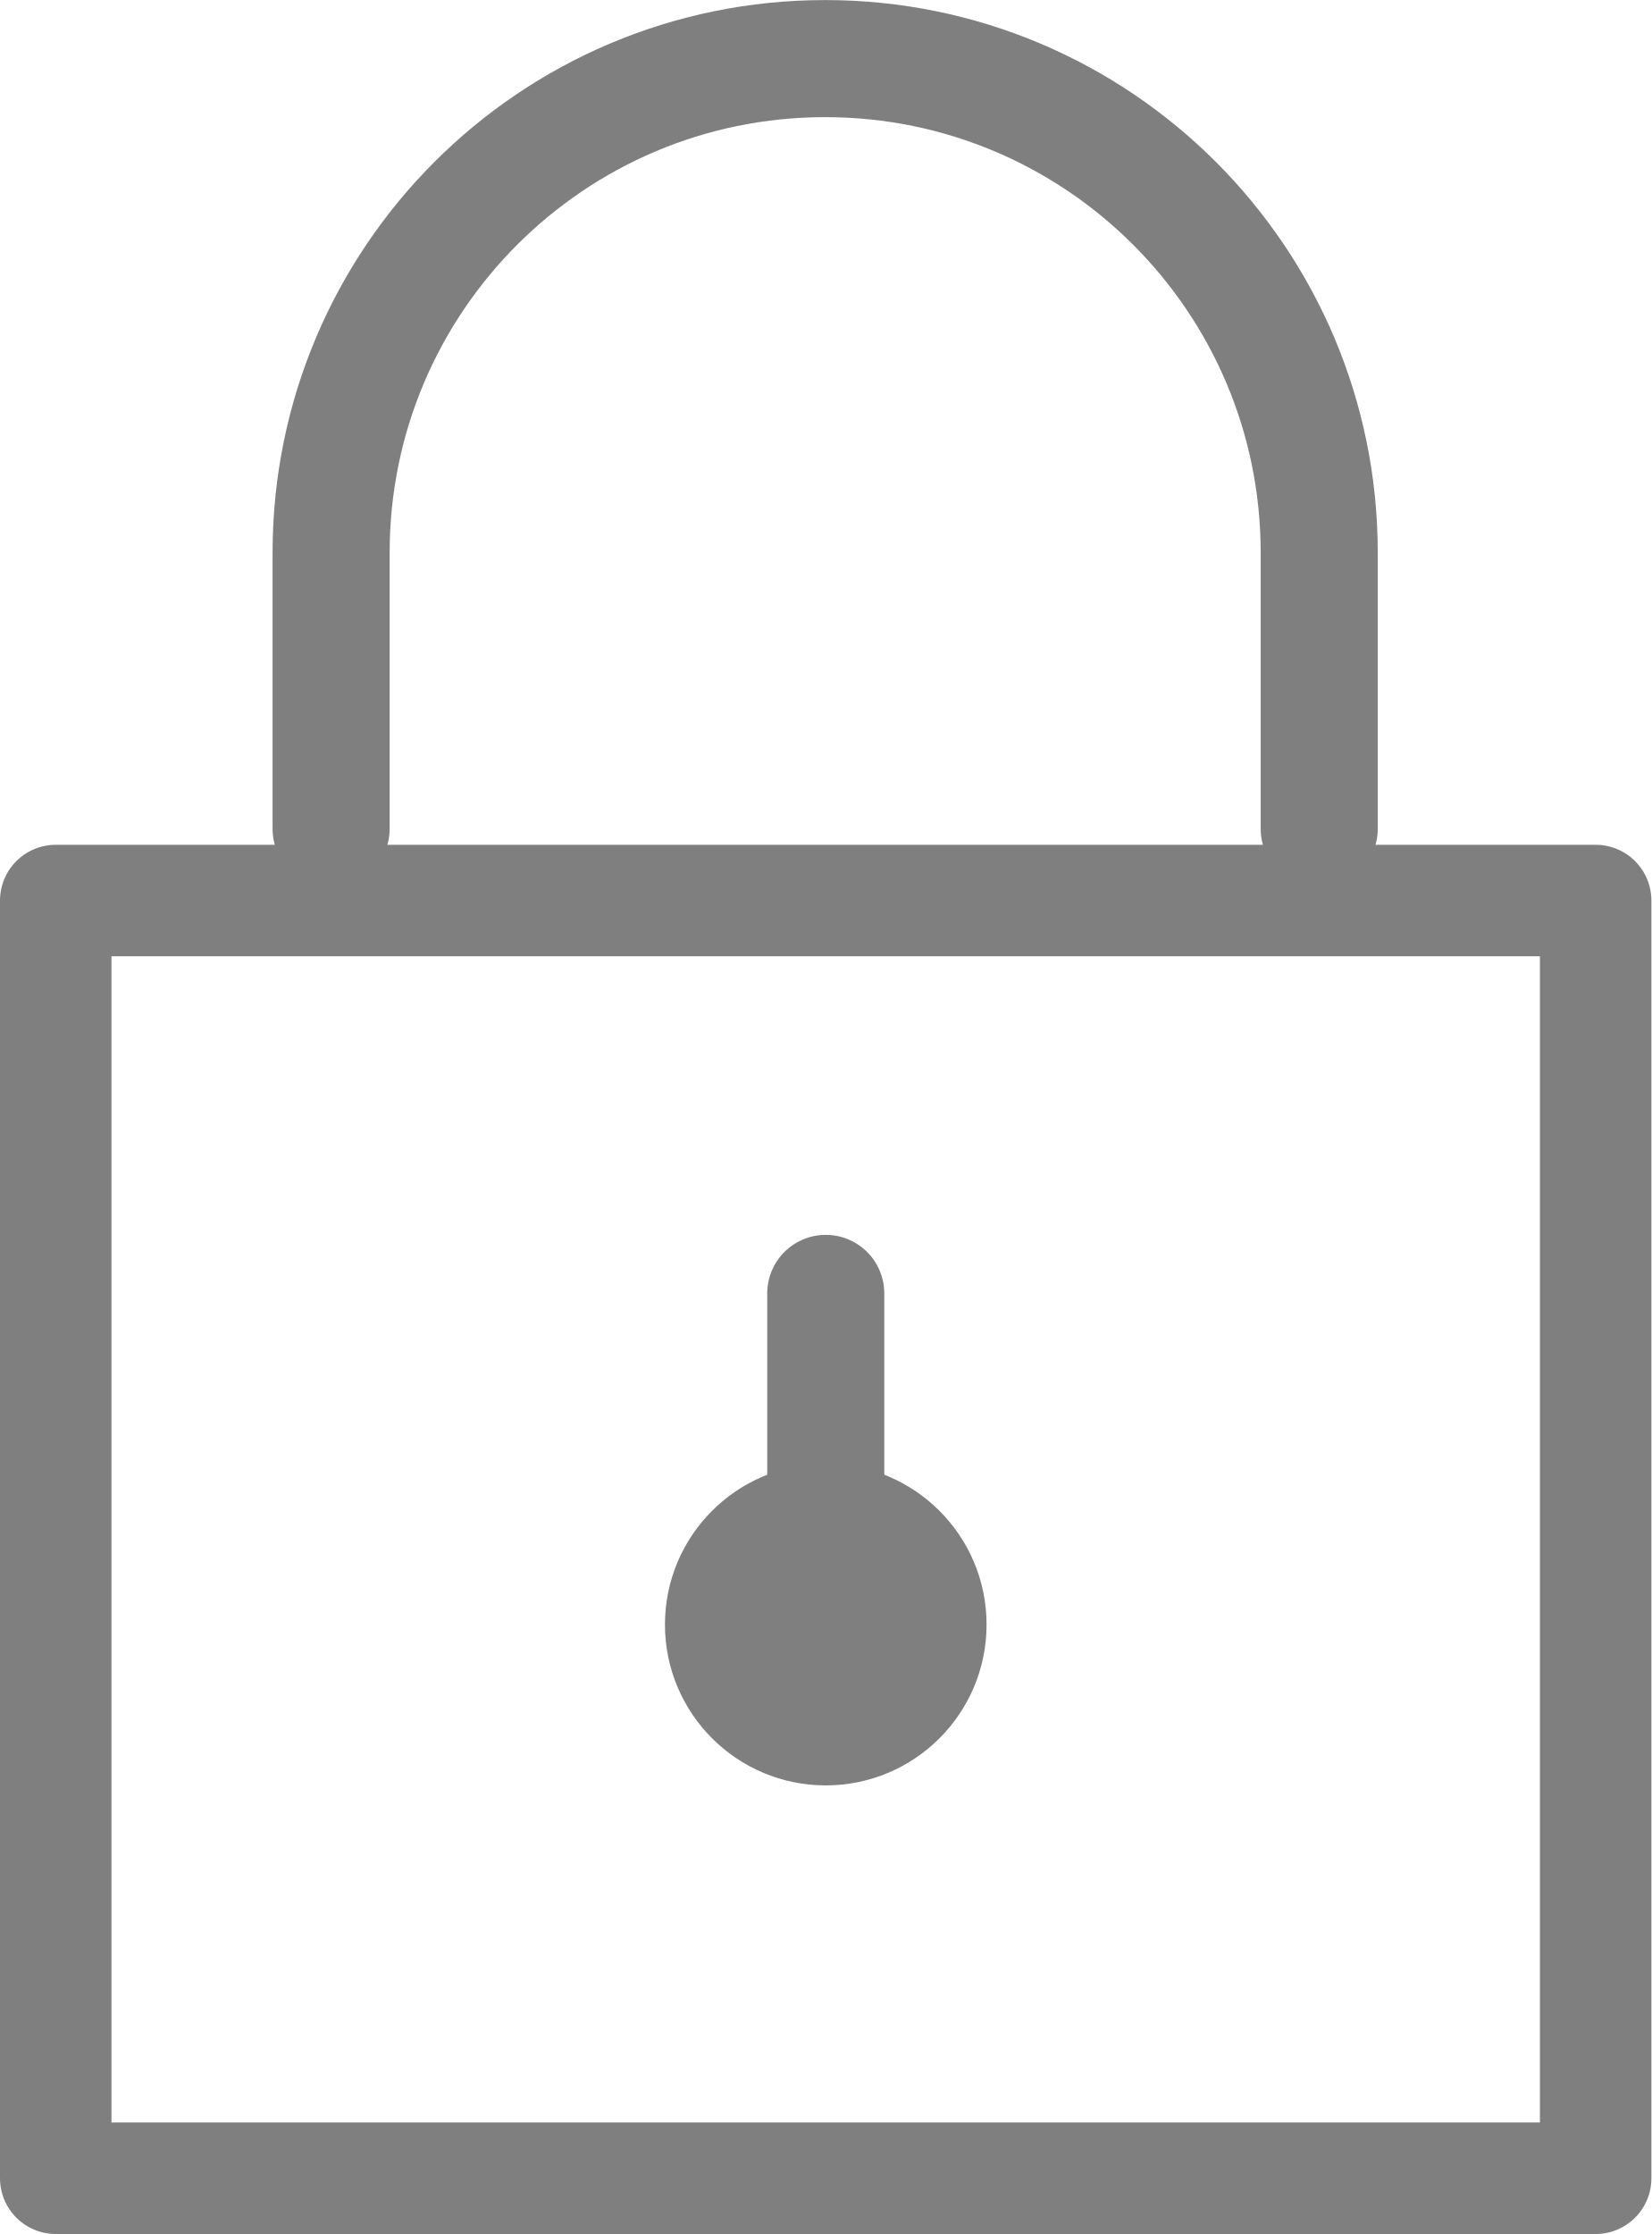
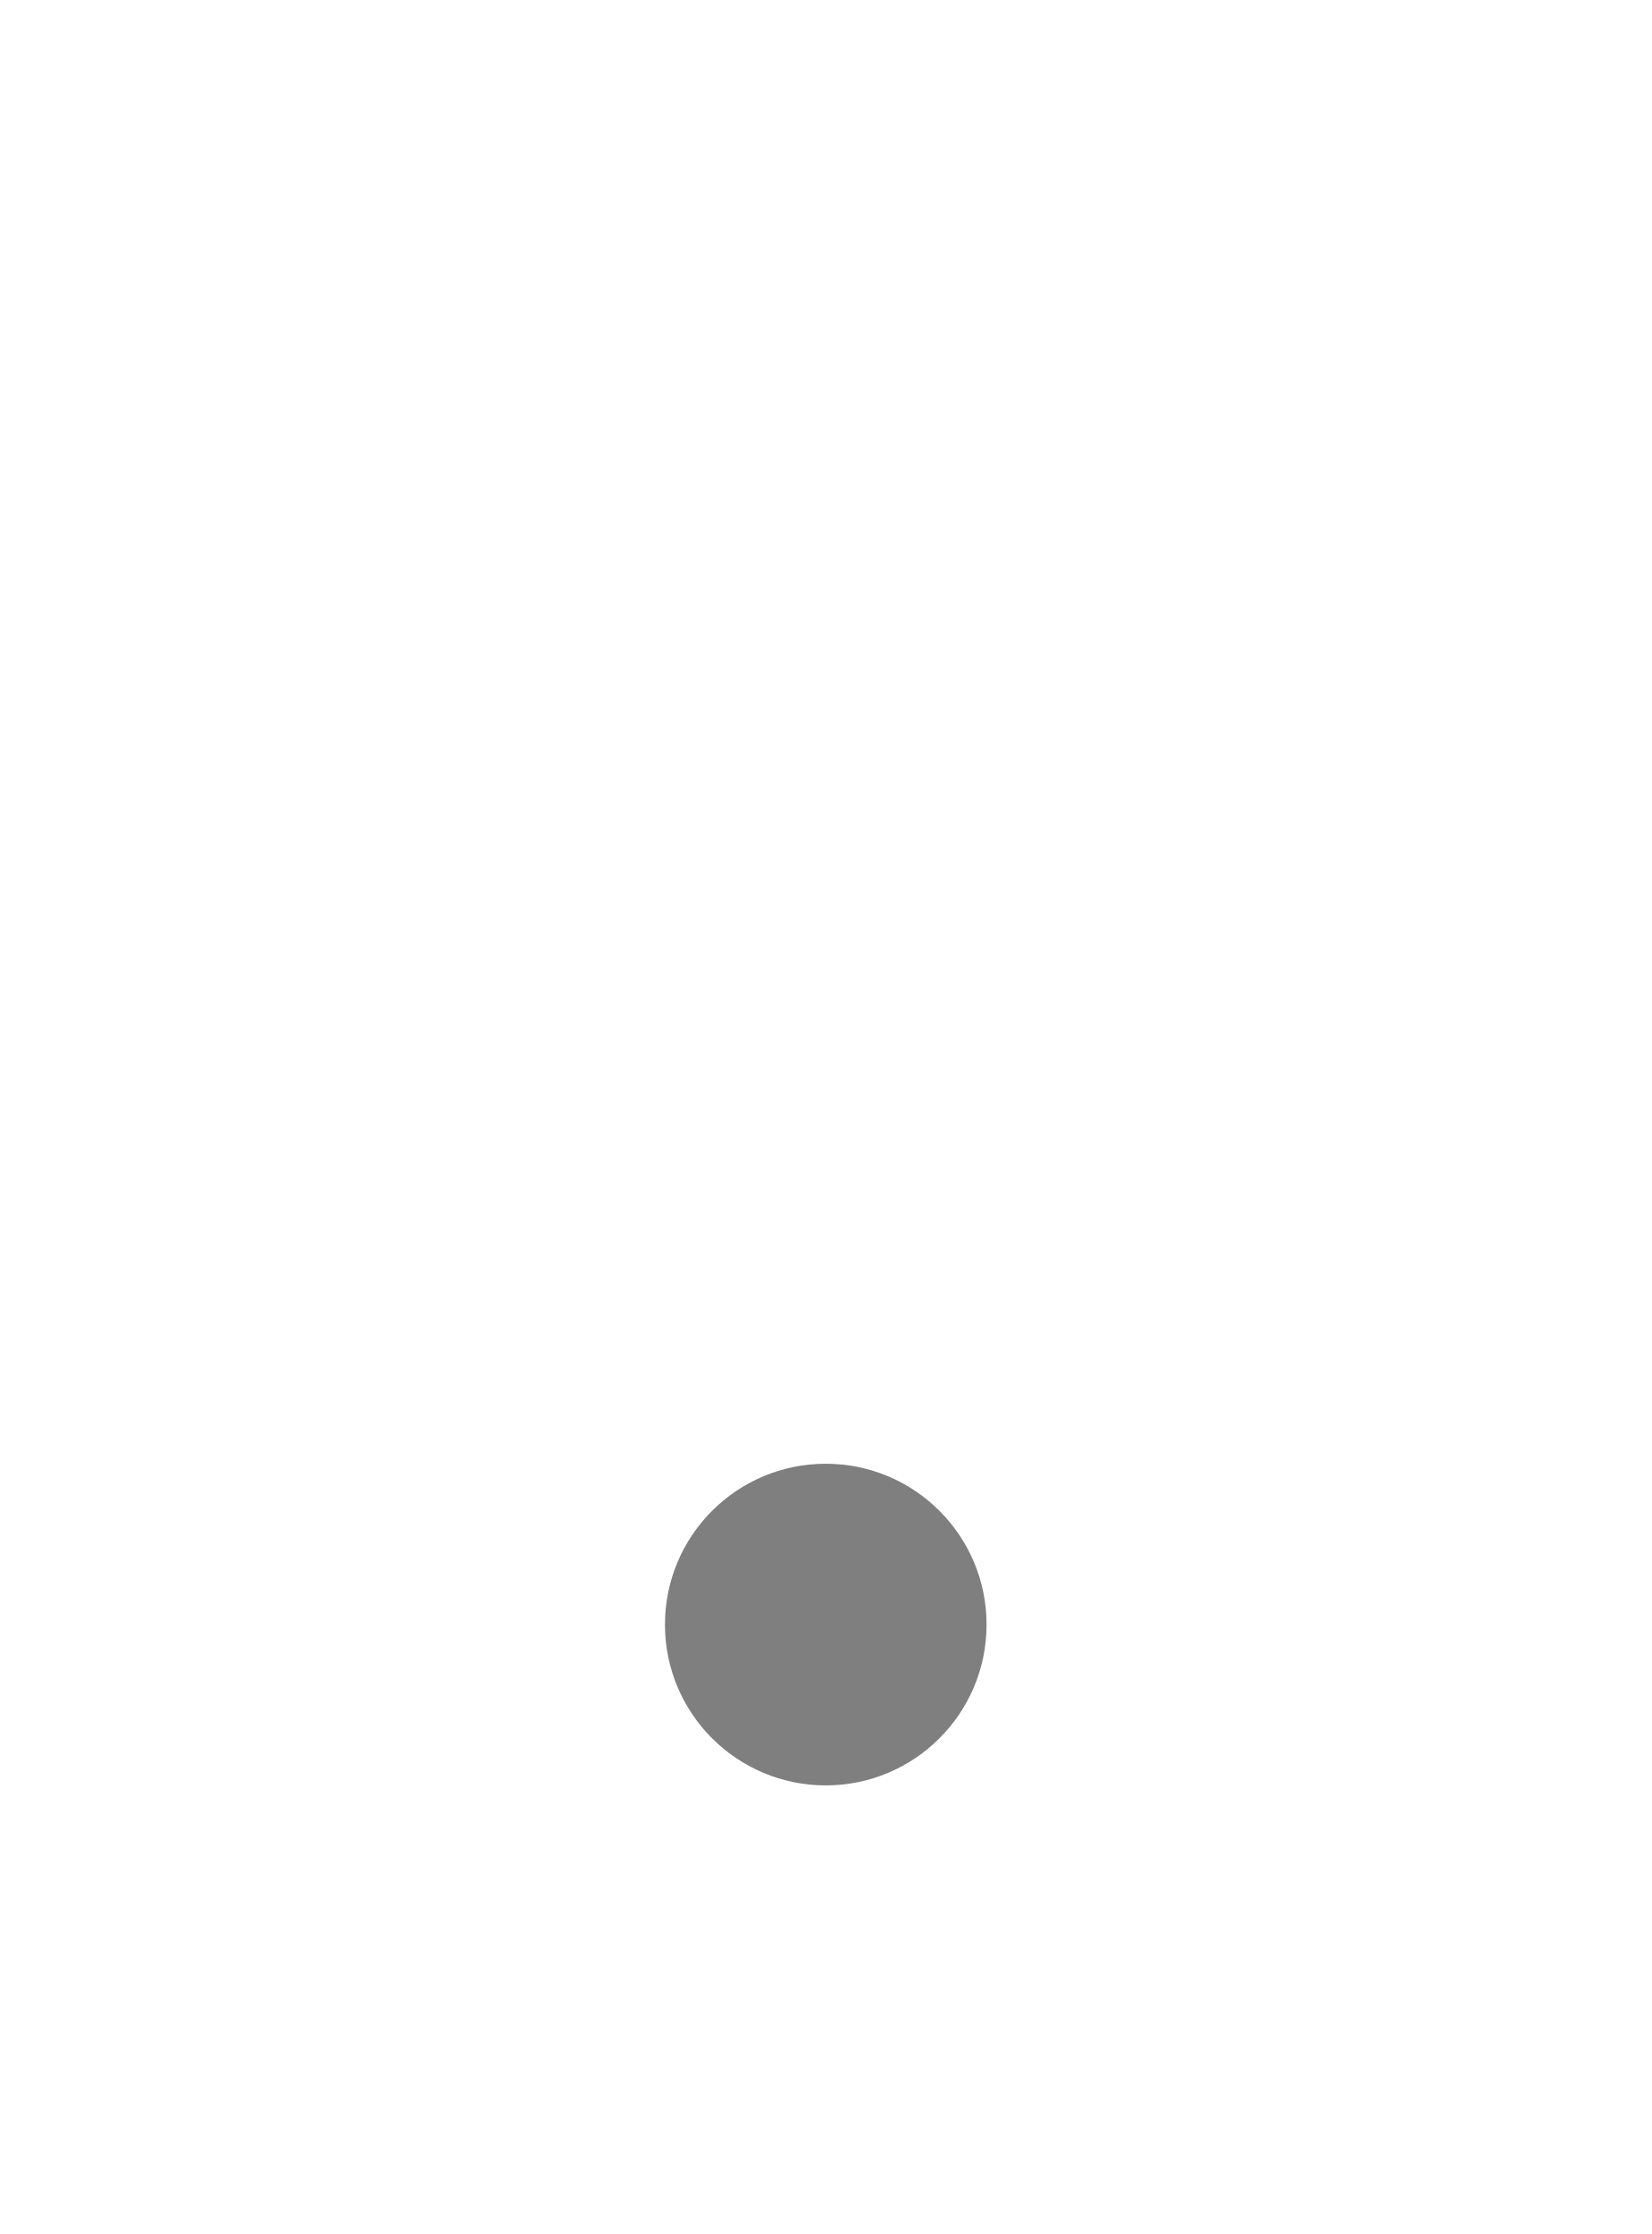
- <svg xmlns="http://www.w3.org/2000/svg" width="13.895" height="18.794" viewBox="0 0 13.895 18.794">
+ <svg xmlns="http://www.w3.org/2000/svg" viewBox="0 0 13.895 18.794">
  <g id="그룹_110" data-name="그룹 110" transform="translate(-236.052 -236.999)" opacity="0.5">
-     <rect id="사각형_19" data-name="사각형 19" width="12.957" height="10.749" transform="translate(236.521 244.575)" fill="none" stroke="#000" stroke-linecap="round" stroke-linejoin="round" stroke-width="0.938" />
-     <path id="패스_8" data-name="패스 8" d="M11.1,6.971V4.649a4.157,4.157,0,1,0-8.314,0V6.971" transform="translate(236.052 237)" fill="none" stroke="#000" stroke-linecap="round" stroke-linejoin="round" stroke-width="0.985" />
+     <rect id="사각형_19" data-name="사각형 19" width="12.957" height="10.749" transform="translate(236.521 244.575)" fill="none" stroke-linecap="round" stroke-linejoin="round" stroke-width="0.938" />
+     <path id="패스_8" data-name="패스 8" d="M11.1,6.971V4.649a4.157,4.157,0,1,0-8.314,0V6.971" transform="translate(236.052 237)" fill="none" stroke-linecap="round" stroke-linejoin="round" stroke-width="0.985" />
    <path id="패스_9" data-name="패스 9" d="M5.595,14.167A1.353,1.353,0,1,1,6.948,15.52a1.353,1.353,0,0,1-1.353-1.353" transform="translate(236.052 236.499)" />
-     <line id="선_7" data-name="선 7" y1="2.787" transform="translate(243 247.88)" fill="none" stroke="#000" stroke-linecap="round" stroke-linejoin="round" stroke-width="0.985" />
+     <line id="선_7" data-name="선 7" y1="2.787" transform="translate(243 247.88)" fill="none" stroke-linecap="round" stroke-linejoin="round" stroke-width="0.985" />
  </g>
</svg>
